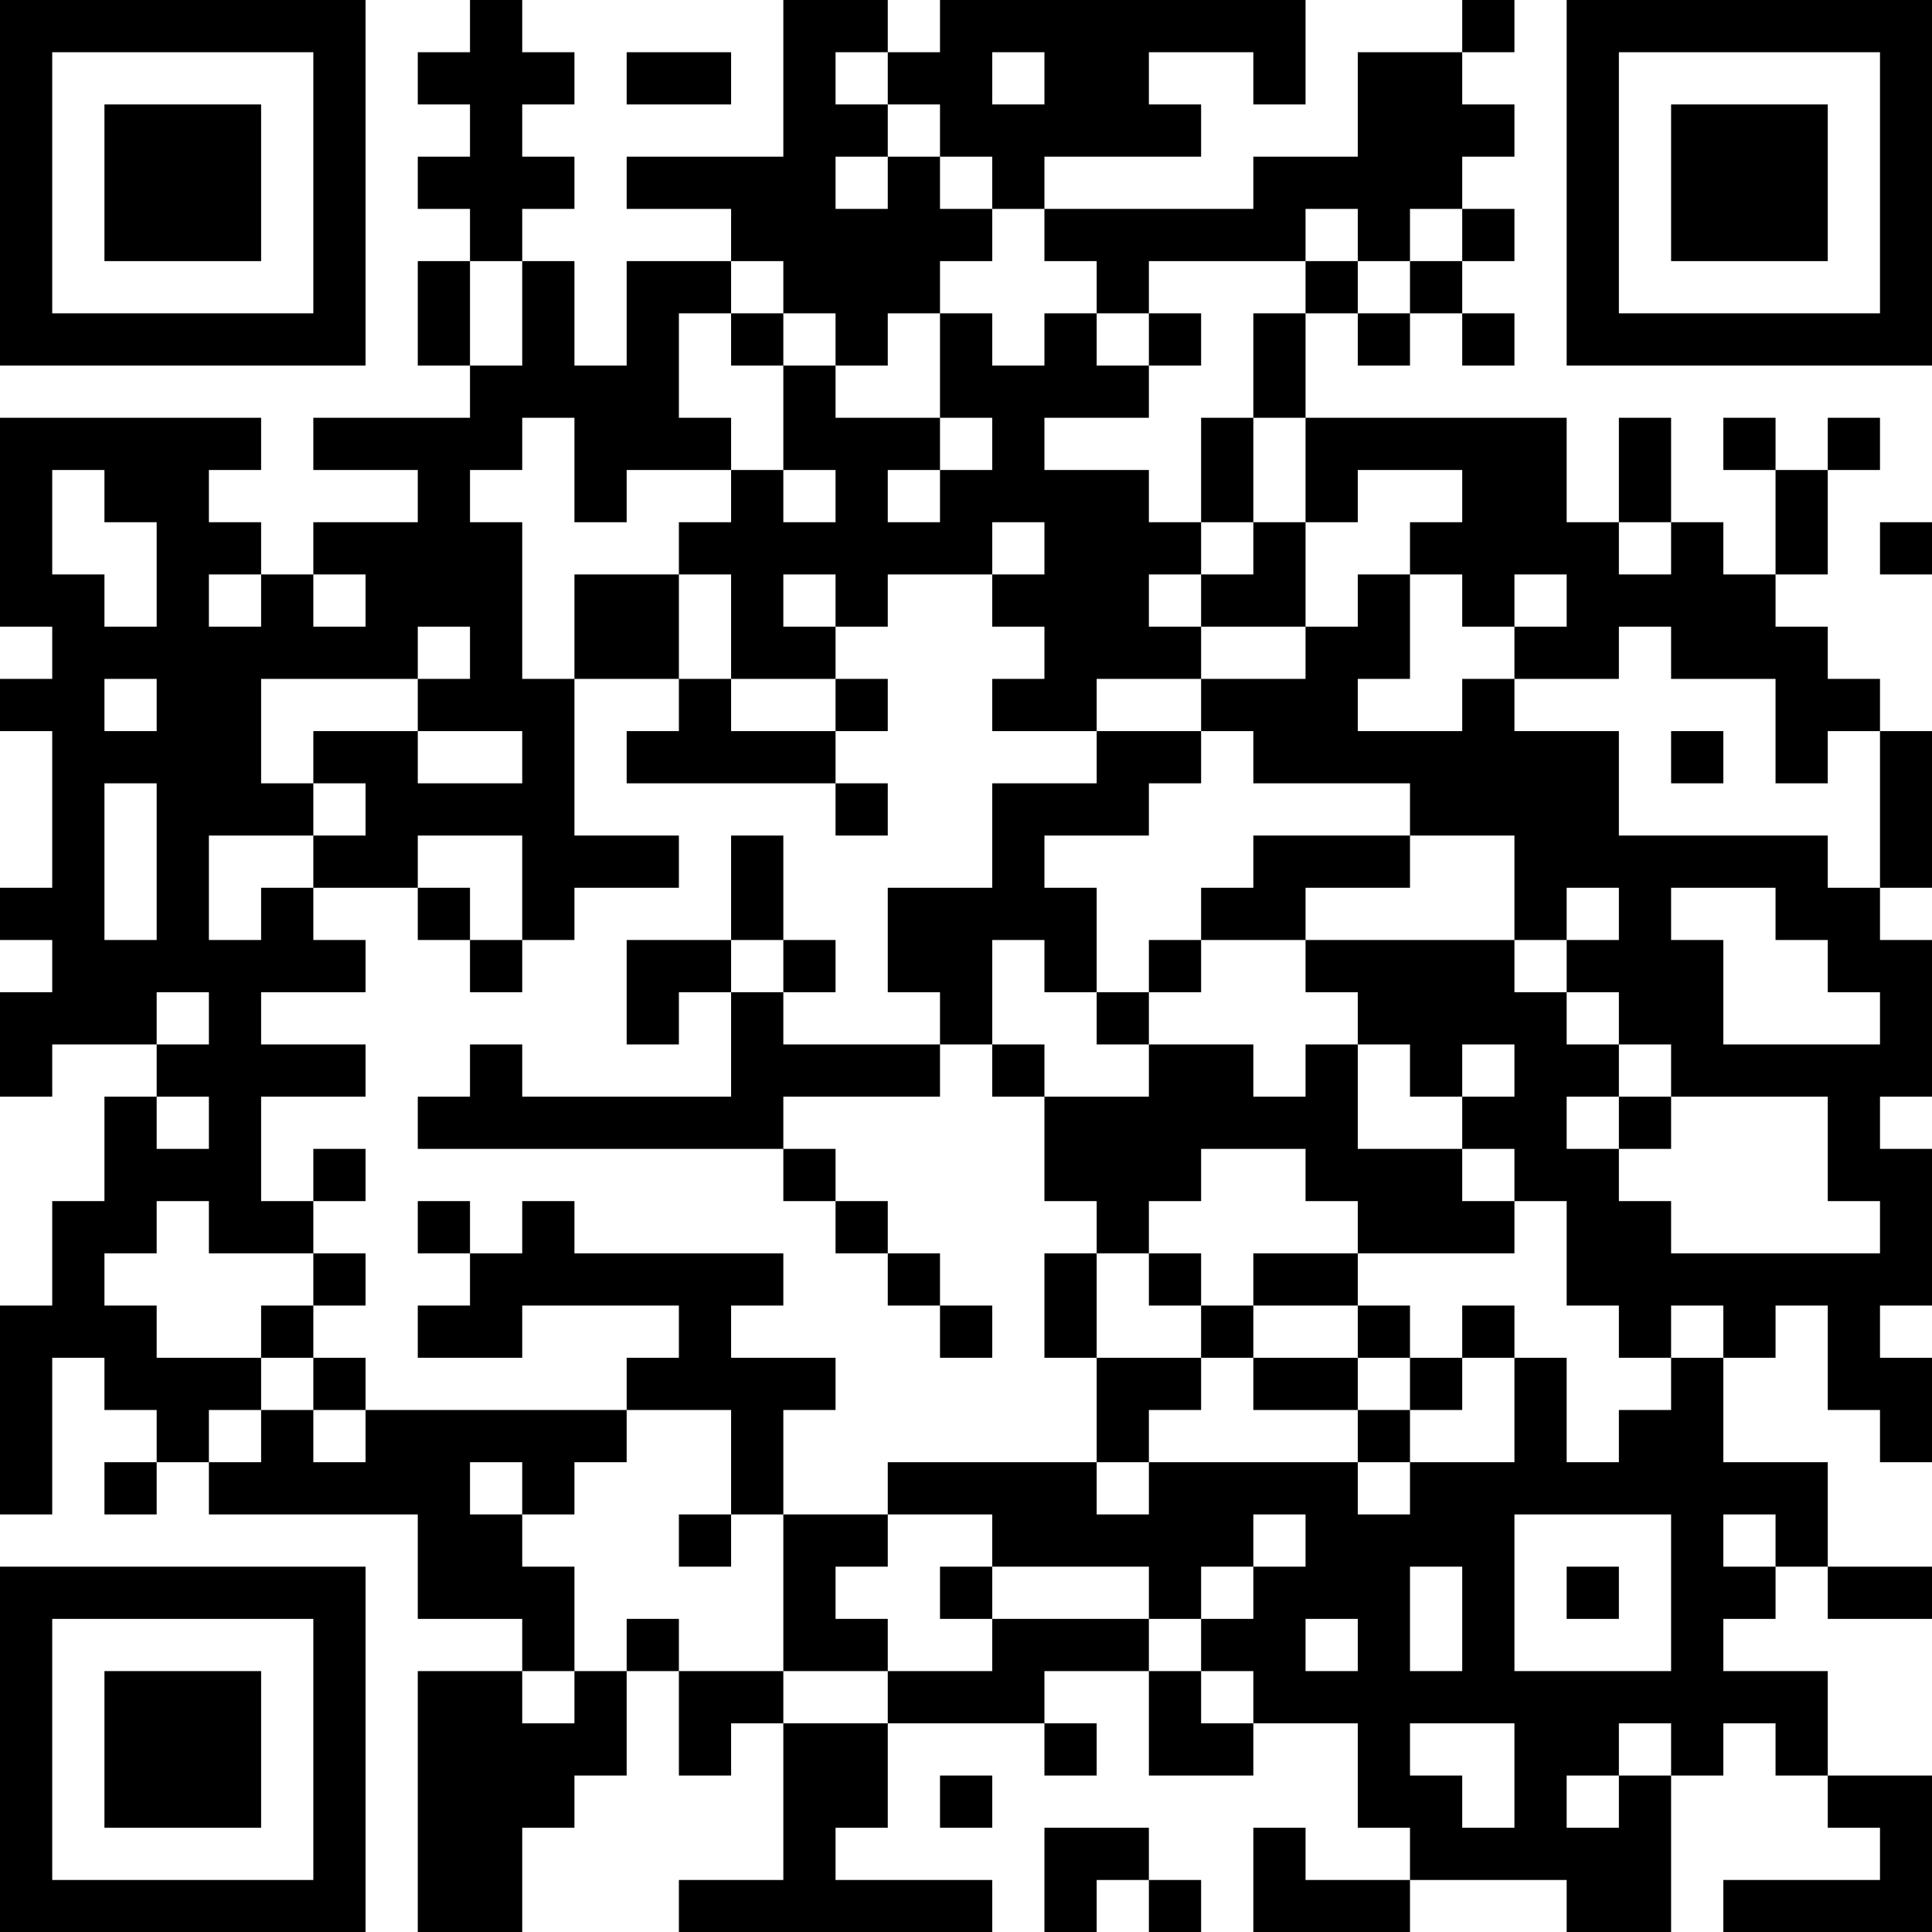
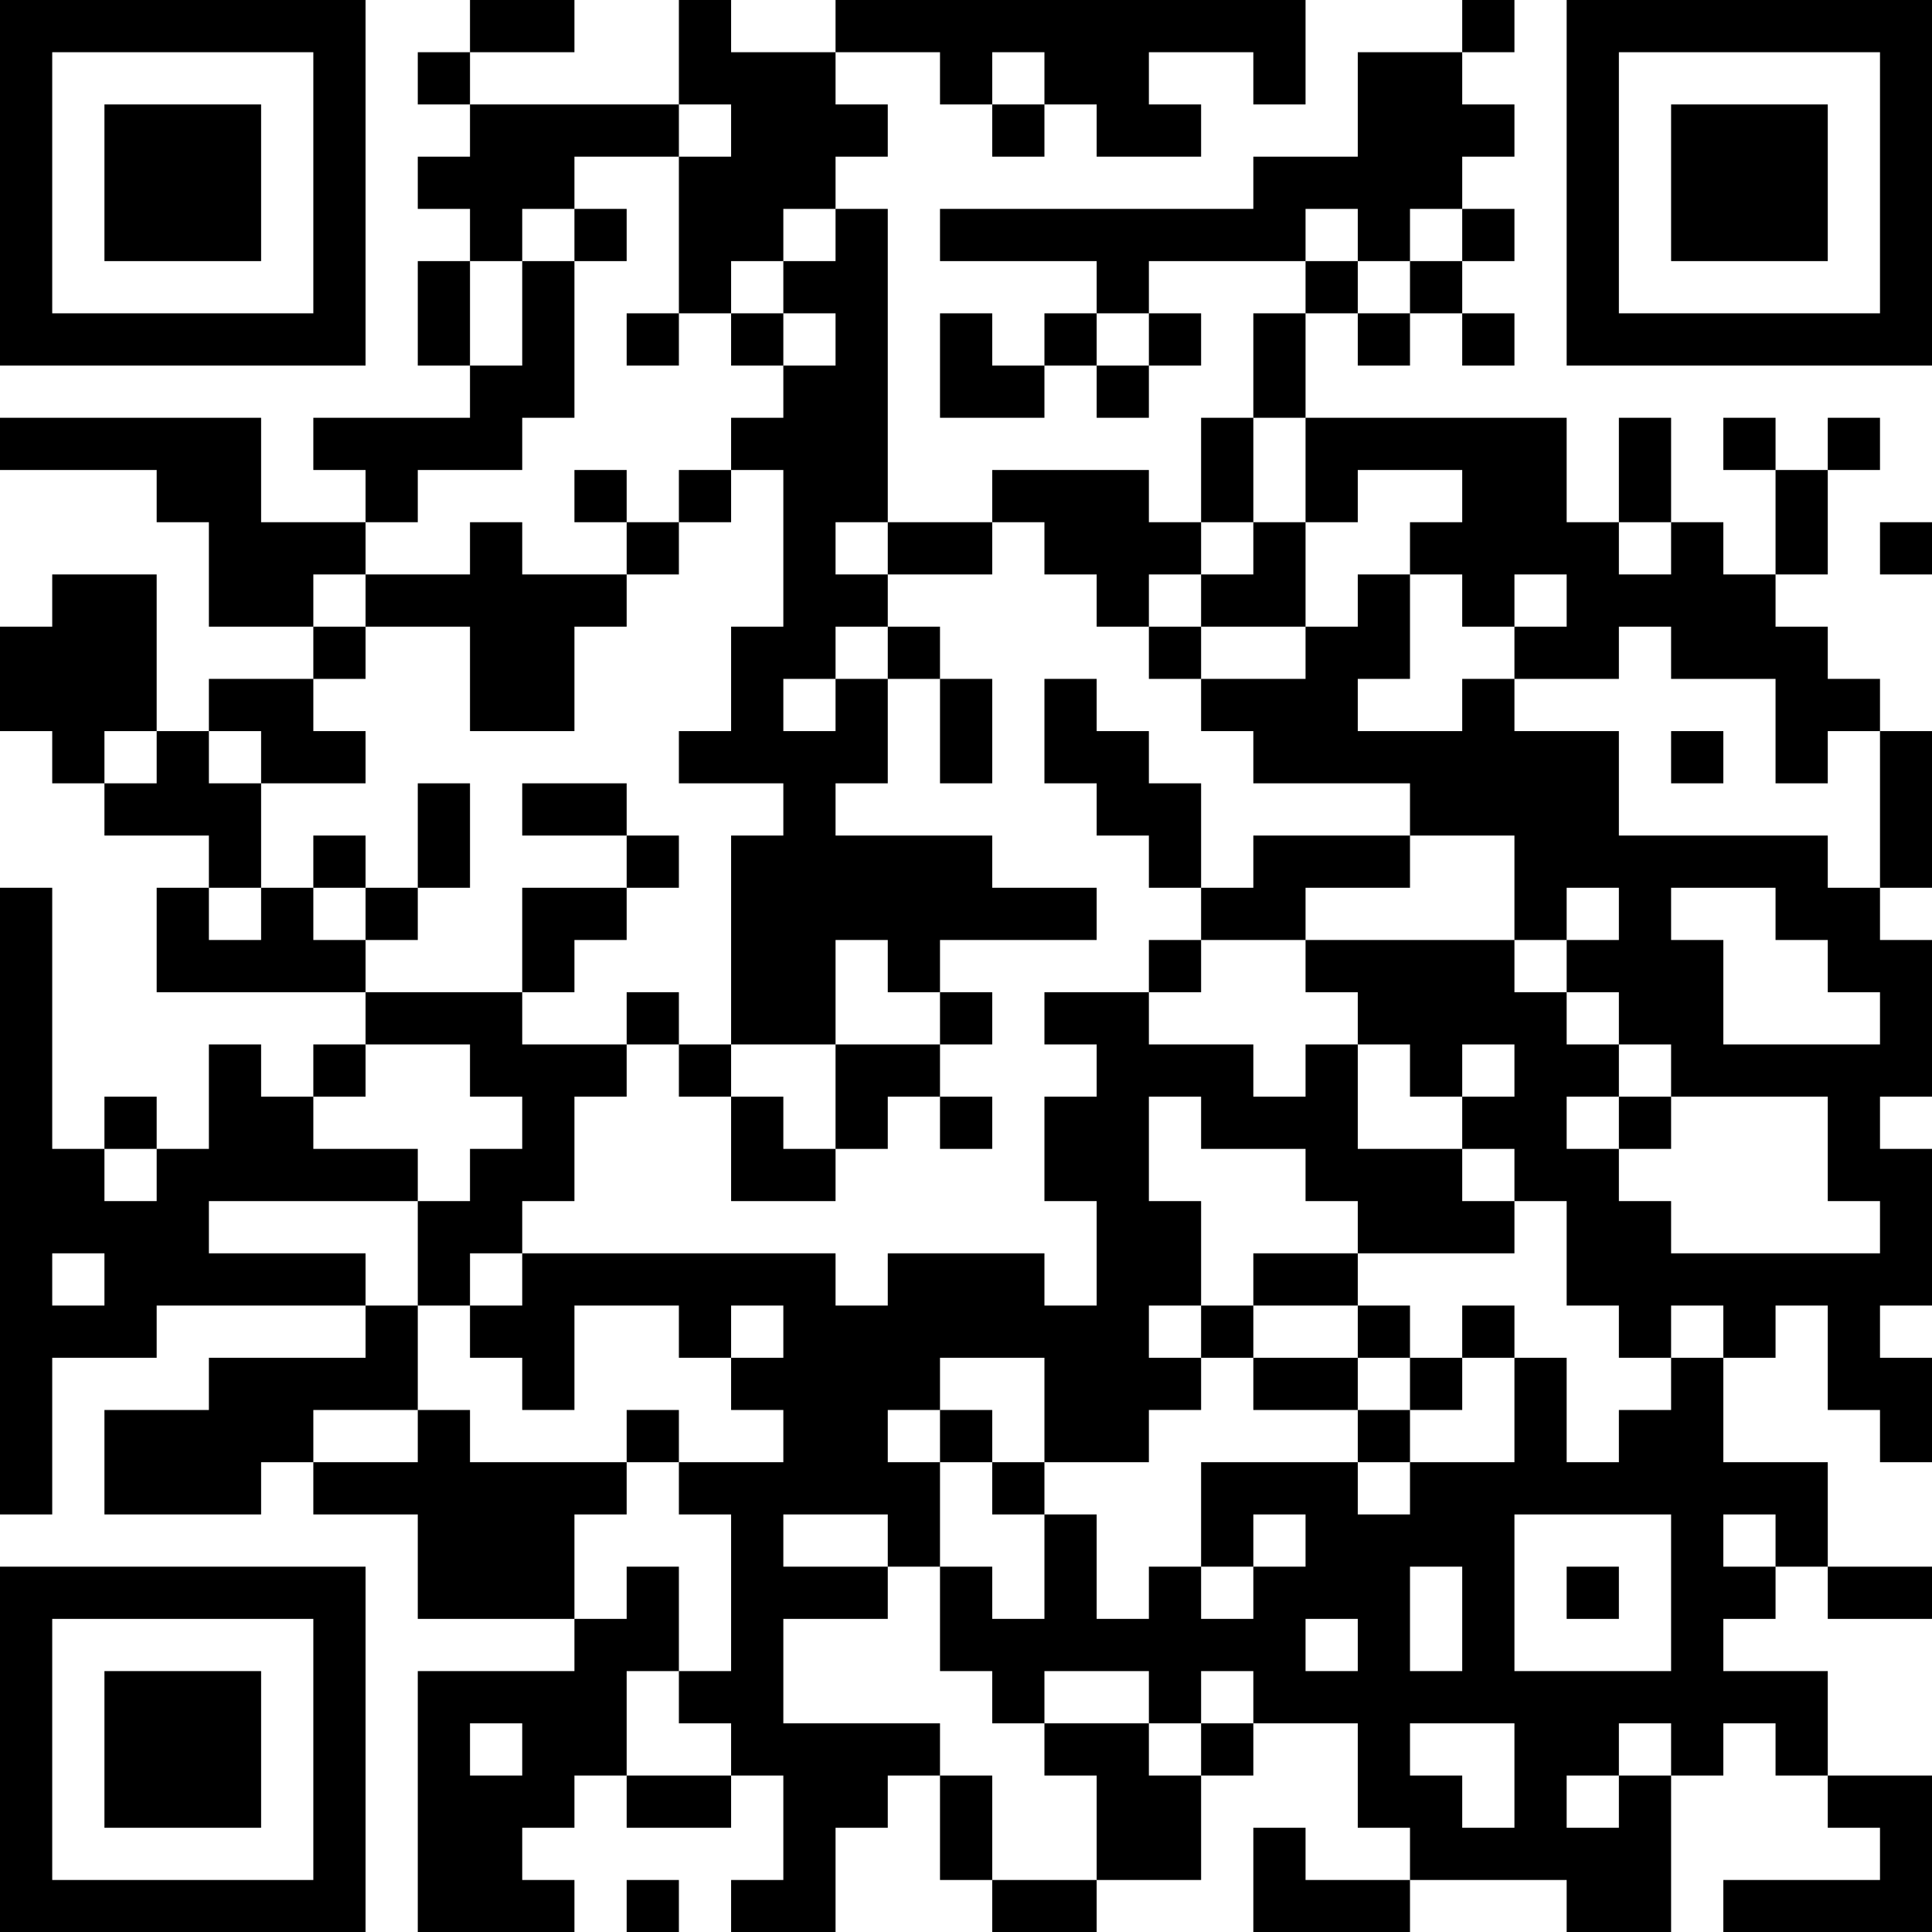
<svg xmlns="http://www.w3.org/2000/svg" version="1.1" width="100" height="100" viewBox="0 0 100 100">
  <rect x="0" y="0" width="100" height="100" fill="#ffffff" />
  <g transform="scale(2.703)">
    <g transform="translate(0,0)">
-       <path fill-rule="evenodd" d="M9 0L9 1L8 1L8 2L9 2L9 3L8 3L8 4L9 4L9 5L8 5L8 7L9 7L9 8L6 8L6 9L8 9L8 10L6 10L6 11L5 11L5 10L4 10L4 9L5 9L5 8L0 8L0 12L1 12L1 13L0 13L0 14L1 14L1 17L0 17L0 18L1 18L1 19L0 19L0 21L1 21L1 20L3 20L3 21L2 21L2 23L1 23L1 25L0 25L0 29L1 29L1 26L2 26L2 27L3 27L3 28L2 28L2 29L3 29L3 28L4 28L4 29L8 29L8 31L10 31L10 32L8 32L8 37L10 37L10 35L11 35L11 34L12 34L12 32L13 32L13 34L14 34L14 33L15 33L15 36L13 36L13 37L19 37L19 36L16 36L16 35L17 35L17 33L20 33L20 34L21 34L21 33L20 33L20 32L22 32L22 34L24 34L24 33L26 33L26 35L27 35L27 36L25 36L25 35L24 35L24 37L27 37L27 36L30 36L30 37L32 37L32 34L33 34L33 33L34 33L34 34L35 34L35 35L36 35L36 36L33 36L33 37L37 37L37 34L35 34L35 32L33 32L33 31L34 31L34 30L35 30L35 31L37 31L37 30L35 30L35 28L33 28L33 26L34 26L34 25L35 25L35 27L36 27L36 28L37 28L37 26L36 26L36 25L37 25L37 22L36 22L36 21L37 21L37 18L36 18L36 17L37 17L37 14L36 14L36 13L35 13L35 12L34 12L34 11L35 11L35 9L36 9L36 8L35 8L35 9L34 9L34 8L33 8L33 9L34 9L34 11L33 11L33 10L32 10L32 8L31 8L31 10L30 10L30 8L25 8L25 6L26 6L26 7L27 7L27 6L28 6L28 7L29 7L29 6L28 6L28 5L29 5L29 4L28 4L28 3L29 3L29 2L28 2L28 1L29 1L29 0L28 0L28 1L26 1L26 3L24 3L24 4L20 4L20 3L23 3L23 2L22 2L22 1L24 1L24 2L25 2L25 0L18 0L18 1L17 1L17 0L15 0L15 3L12 3L12 4L14 4L14 5L12 5L12 7L11 7L11 5L10 5L10 4L11 4L11 3L10 3L10 2L11 2L11 1L10 1L10 0ZM12 1L12 2L14 2L14 1ZM16 1L16 2L17 2L17 3L16 3L16 4L17 4L17 3L18 3L18 4L19 4L19 5L18 5L18 6L17 6L17 7L16 7L16 6L15 6L15 5L14 5L14 6L13 6L13 8L14 8L14 9L12 9L12 10L11 10L11 8L10 8L10 9L9 9L9 10L10 10L10 13L11 13L11 16L13 16L13 17L11 17L11 18L10 18L10 16L8 16L8 17L6 17L6 16L7 16L7 15L6 15L6 14L8 14L8 15L10 15L10 14L8 14L8 13L9 13L9 12L8 12L8 13L5 13L5 15L6 15L6 16L4 16L4 18L5 18L5 17L6 17L6 18L7 18L7 19L5 19L5 20L7 20L7 21L5 21L5 23L6 23L6 24L4 24L4 23L3 23L3 24L2 24L2 25L3 25L3 26L5 26L5 27L4 27L4 28L5 28L5 27L6 27L6 28L7 28L7 27L12 27L12 28L11 28L11 29L10 29L10 28L9 28L9 29L10 29L10 30L11 30L11 32L10 32L10 33L11 33L11 32L12 32L12 31L13 31L13 32L15 32L15 33L17 33L17 32L19 32L19 31L22 31L22 32L23 32L23 33L24 33L24 32L23 32L23 31L24 31L24 30L25 30L25 29L24 29L24 30L23 30L23 31L22 31L22 30L19 30L19 29L17 29L17 28L21 28L21 29L22 29L22 28L26 28L26 29L27 29L27 28L29 28L29 26L30 26L30 28L31 28L31 27L32 27L32 26L33 26L33 25L32 25L32 26L31 26L31 25L30 25L30 23L29 23L29 22L28 22L28 21L29 21L29 20L28 20L28 21L27 21L27 20L26 20L26 19L25 19L25 18L29 18L29 19L30 19L30 20L31 20L31 21L30 21L30 22L31 22L31 23L32 23L32 24L36 24L36 23L35 23L35 21L32 21L32 20L31 20L31 19L30 19L30 18L31 18L31 17L30 17L30 18L29 18L29 16L27 16L27 15L24 15L24 14L23 14L23 13L25 13L25 12L26 12L26 11L27 11L27 13L26 13L26 14L28 14L28 13L29 13L29 14L31 14L31 16L35 16L35 17L36 17L36 14L35 14L35 15L34 15L34 13L32 13L32 12L31 12L31 13L29 13L29 12L30 12L30 11L29 11L29 12L28 12L28 11L27 11L27 10L28 10L28 9L26 9L26 10L25 10L25 8L24 8L24 6L25 6L25 5L26 5L26 6L27 6L27 5L28 5L28 4L27 4L27 5L26 5L26 4L25 4L25 5L22 5L22 6L21 6L21 5L20 5L20 4L19 4L19 3L18 3L18 2L17 2L17 1ZM19 1L19 2L20 2L20 1ZM9 5L9 7L10 7L10 5ZM14 6L14 7L15 7L15 9L14 9L14 10L13 10L13 11L11 11L11 13L13 13L13 14L12 14L12 15L16 15L16 16L17 16L17 15L16 15L16 14L17 14L17 13L16 13L16 12L17 12L17 11L19 11L19 12L20 12L20 13L19 13L19 14L21 14L21 15L19 15L19 17L17 17L17 19L18 19L18 20L15 20L15 19L16 19L16 18L15 18L15 16L14 16L14 18L12 18L12 20L13 20L13 19L14 19L14 21L10 21L10 20L9 20L9 21L8 21L8 22L15 22L15 23L16 23L16 24L17 24L17 25L18 25L18 26L19 26L19 25L18 25L18 24L17 24L17 23L16 23L16 22L15 22L15 21L18 21L18 20L19 20L19 21L20 21L20 23L21 23L21 24L20 24L20 26L21 26L21 28L22 28L22 27L23 27L23 26L24 26L24 27L26 27L26 28L27 28L27 27L28 27L28 26L29 26L29 25L28 25L28 26L27 26L27 25L26 25L26 24L29 24L29 23L28 23L28 22L26 22L26 20L25 20L25 21L24 21L24 20L22 20L22 19L23 19L23 18L25 18L25 17L27 17L27 16L24 16L24 17L23 17L23 18L22 18L22 19L21 19L21 17L20 17L20 16L22 16L22 15L23 15L23 14L21 14L21 13L23 13L23 12L25 12L25 10L24 10L24 8L23 8L23 10L22 10L22 9L20 9L20 8L22 8L22 7L23 7L23 6L22 6L22 7L21 7L21 6L20 6L20 7L19 7L19 6L18 6L18 8L16 8L16 7L15 7L15 6ZM18 8L18 9L17 9L17 10L18 10L18 9L19 9L19 8ZM1 9L1 11L2 11L2 12L3 12L3 10L2 10L2 9ZM15 9L15 10L16 10L16 9ZM19 10L19 11L20 11L20 10ZM23 10L23 11L22 11L22 12L23 12L23 11L24 11L24 10ZM31 10L31 11L32 11L32 10ZM36 10L36 11L37 11L37 10ZM4 11L4 12L5 12L5 11ZM6 11L6 12L7 12L7 11ZM13 11L13 13L14 13L14 14L16 14L16 13L14 13L14 11ZM15 11L15 12L16 12L16 11ZM2 13L2 14L3 14L3 13ZM32 14L32 15L33 15L33 14ZM2 15L2 18L3 18L3 15ZM8 17L8 18L9 18L9 19L10 19L10 18L9 18L9 17ZM32 17L32 18L33 18L33 20L36 20L36 19L35 19L35 18L34 18L34 17ZM14 18L14 19L15 19L15 18ZM19 18L19 20L20 20L20 21L22 21L22 20L21 20L21 19L20 19L20 18ZM3 19L3 20L4 20L4 19ZM3 21L3 22L4 22L4 21ZM31 21L31 22L32 22L32 21ZM6 22L6 23L7 23L7 22ZM23 22L23 23L22 23L22 24L21 24L21 26L23 26L23 25L24 25L24 26L26 26L26 27L27 27L27 26L26 26L26 25L24 25L24 24L26 24L26 23L25 23L25 22ZM8 23L8 24L9 24L9 25L8 25L8 26L10 26L10 25L13 25L13 26L12 26L12 27L14 27L14 29L13 29L13 30L14 30L14 29L15 29L15 32L17 32L17 31L16 31L16 30L17 30L17 29L15 29L15 27L16 27L16 26L14 26L14 25L15 25L15 24L11 24L11 23L10 23L10 24L9 24L9 23ZM6 24L6 25L5 25L5 26L6 26L6 27L7 27L7 26L6 26L6 25L7 25L7 24ZM22 24L22 25L23 25L23 24ZM29 29L29 32L32 32L32 29ZM33 29L33 30L34 30L34 29ZM18 30L18 31L19 31L19 30ZM27 30L27 32L28 32L28 30ZM30 30L30 31L31 31L31 30ZM25 31L25 32L26 32L26 31ZM27 33L27 34L28 34L28 35L29 35L29 33ZM31 33L31 34L30 34L30 35L31 35L31 34L32 34L32 33ZM18 34L18 35L19 35L19 34ZM20 35L20 37L21 37L21 36L22 36L22 37L23 37L23 36L22 36L22 35ZM0 0L0 7L7 7L7 0ZM1 1L1 6L6 6L6 1ZM2 2L2 5L5 5L5 2ZM30 0L30 7L37 7L37 0ZM31 1L31 6L36 6L36 1ZM32 2L32 5L35 5L35 2ZM0 30L0 37L7 37L7 30ZM1 31L1 36L6 36L6 31ZM2 32L2 35L5 35L5 32Z" fill="#000000" />
+       <path fill-rule="evenodd" d="M9 0L9 1L8 1L8 2L9 2L9 3L8 3L8 4L9 4L9 5L8 5L8 7L9 7L9 8L6 8L6 9L7 9L7 10L5 10L5 8L0 8L0 9L3 9L3 10L4 10L4 12L6 12L6 13L4 13L4 14L3 14L3 11L1 11L1 12L0 12L0 14L1 14L1 15L2 15L2 16L4 16L4 17L3 17L3 19L7 19L7 20L6 20L6 21L5 21L5 20L4 20L4 22L3 22L3 21L2 21L2 22L1 22L1 17L0 17L0 29L1 29L1 26L3 26L3 25L7 25L7 26L4 26L4 27L2 27L2 29L5 29L5 28L6 28L6 29L8 29L8 31L11 31L11 32L8 32L8 37L11 37L11 36L10 36L10 35L11 35L11 34L12 34L12 35L14 35L14 34L15 34L15 36L14 36L14 37L16 37L16 35L17 35L17 34L18 34L18 36L19 36L19 37L21 37L21 36L23 36L23 34L24 34L24 33L26 33L26 35L27 35L27 36L25 36L25 35L24 35L24 37L27 37L27 36L30 36L30 37L32 37L32 34L33 34L33 33L34 33L34 34L35 34L35 35L36 35L36 36L33 36L33 37L37 37L37 34L35 34L35 32L33 32L33 31L34 31L34 30L35 30L35 31L37 31L37 30L35 30L35 28L33 28L33 26L34 26L34 25L35 25L35 27L36 27L36 28L37 28L37 26L36 26L36 25L37 25L37 22L36 22L36 21L37 21L37 18L36 18L36 17L37 17L37 14L36 14L36 13L35 13L35 12L34 12L34 11L35 11L35 9L36 9L36 8L35 8L35 9L34 9L34 8L33 8L33 9L34 9L34 11L33 11L33 10L32 10L32 8L31 8L31 10L30 10L30 8L25 8L25 6L26 6L26 7L27 7L27 6L28 6L28 7L29 7L29 6L28 6L28 5L29 5L29 4L28 4L28 3L29 3L29 2L28 2L28 1L29 1L29 0L28 0L28 1L26 1L26 3L24 3L24 4L18 4L18 5L21 5L21 6L20 6L20 7L19 7L19 6L18 6L18 8L20 8L20 7L21 7L21 8L22 8L22 7L23 7L23 6L22 6L22 5L25 5L25 6L24 6L24 8L23 8L23 10L22 10L22 9L19 9L19 10L17 10L17 4L16 4L16 3L17 3L17 2L16 2L16 1L18 1L18 2L19 2L19 3L20 3L20 2L21 2L21 3L23 3L23 2L22 2L22 1L24 1L24 2L25 2L25 0L16 0L16 1L14 1L14 0L13 0L13 2L9 2L9 1L11 1L11 0ZM19 1L19 2L20 2L20 1ZM13 2L13 3L11 3L11 4L10 4L10 5L9 5L9 7L10 7L10 5L11 5L11 8L10 8L10 9L8 9L8 10L7 10L7 11L6 11L6 12L7 12L7 13L6 13L6 14L7 14L7 15L5 15L5 14L4 14L4 15L5 15L5 17L4 17L4 18L5 18L5 17L6 17L6 18L7 18L7 19L10 19L10 20L12 20L12 21L11 21L11 23L10 23L10 24L9 24L9 25L8 25L8 23L9 23L9 22L10 22L10 21L9 21L9 20L7 20L7 21L6 21L6 22L8 22L8 23L4 23L4 24L7 24L7 25L8 25L8 27L6 27L6 28L8 28L8 27L9 27L9 28L12 28L12 29L11 29L11 31L12 31L12 30L13 30L13 32L12 32L12 34L14 34L14 33L13 33L13 32L14 32L14 29L13 29L13 28L15 28L15 27L14 27L14 26L15 26L15 25L14 25L14 26L13 26L13 25L11 25L11 27L10 27L10 26L9 26L9 25L10 25L10 24L16 24L16 25L17 25L17 24L20 24L20 25L21 25L21 23L20 23L20 21L21 21L21 20L20 20L20 19L22 19L22 20L24 20L24 21L25 21L25 20L26 20L26 22L28 22L28 23L29 23L29 24L26 24L26 23L25 23L25 22L23 22L23 21L22 21L22 23L23 23L23 25L22 25L22 26L23 26L23 27L22 27L22 28L20 28L20 26L18 26L18 27L17 27L17 28L18 28L18 30L17 30L17 29L15 29L15 30L17 30L17 31L15 31L15 33L18 33L18 34L19 34L19 36L21 36L21 34L20 34L20 33L22 33L22 34L23 34L23 33L24 33L24 32L23 32L23 33L22 33L22 32L20 32L20 33L19 33L19 32L18 32L18 30L19 30L19 31L20 31L20 29L21 29L21 31L22 31L22 30L23 30L23 31L24 31L24 30L25 30L25 29L24 29L24 30L23 30L23 28L26 28L26 29L27 29L27 28L29 28L29 26L30 26L30 28L31 28L31 27L32 27L32 26L33 26L33 25L32 25L32 26L31 26L31 25L30 25L30 23L29 23L29 22L28 22L28 21L29 21L29 20L28 20L28 21L27 21L27 20L26 20L26 19L25 19L25 18L29 18L29 19L30 19L30 20L31 20L31 21L30 21L30 22L31 22L31 23L32 23L32 24L36 24L36 23L35 23L35 21L32 21L32 20L31 20L31 19L30 19L30 18L31 18L31 17L30 17L30 18L29 18L29 16L27 16L27 15L24 15L24 14L23 14L23 13L25 13L25 12L26 12L26 11L27 11L27 13L26 13L26 14L28 14L28 13L29 13L29 14L31 14L31 16L35 16L35 17L36 17L36 14L35 14L35 15L34 15L34 13L32 13L32 12L31 12L31 13L29 13L29 12L30 12L30 11L29 11L29 12L28 12L28 11L27 11L27 10L28 10L28 9L26 9L26 10L25 10L25 8L24 8L24 10L23 10L23 11L22 11L22 12L21 12L21 11L20 11L20 10L19 10L19 11L17 11L17 10L16 10L16 11L17 11L17 12L16 12L16 13L15 13L15 14L16 14L16 13L17 13L17 15L16 15L16 16L19 16L19 17L21 17L21 18L18 18L18 19L17 19L17 18L16 18L16 20L14 20L14 16L15 16L15 15L13 15L13 14L14 14L14 12L15 12L15 9L14 9L14 8L15 8L15 7L16 7L16 6L15 6L15 5L16 5L16 4L15 4L15 5L14 5L14 6L13 6L13 3L14 3L14 2ZM11 4L11 5L12 5L12 4ZM25 4L25 5L26 5L26 6L27 6L27 5L28 5L28 4L27 4L27 5L26 5L26 4ZM12 6L12 7L13 7L13 6ZM14 6L14 7L15 7L15 6ZM21 6L21 7L22 7L22 6ZM11 9L11 10L12 10L12 11L10 11L10 10L9 10L9 11L7 11L7 12L9 12L9 14L11 14L11 12L12 12L12 11L13 11L13 10L14 10L14 9L13 9L13 10L12 10L12 9ZM24 10L24 11L23 11L23 12L22 12L22 13L23 13L23 12L25 12L25 10ZM31 10L31 11L32 11L32 10ZM36 10L36 11L37 11L37 10ZM17 12L17 13L18 13L18 15L19 15L19 13L18 13L18 12ZM20 13L20 15L21 15L21 16L22 16L22 17L23 17L23 18L22 18L22 19L23 19L23 18L25 18L25 17L27 17L27 16L24 16L24 17L23 17L23 15L22 15L22 14L21 14L21 13ZM2 14L2 15L3 15L3 14ZM32 14L32 15L33 15L33 14ZM8 15L8 17L7 17L7 16L6 16L6 17L7 17L7 18L8 18L8 17L9 17L9 15ZM10 15L10 16L12 16L12 17L10 17L10 19L11 19L11 18L12 18L12 17L13 17L13 16L12 16L12 15ZM32 17L32 18L33 18L33 20L36 20L36 19L35 19L35 18L34 18L34 17ZM12 19L12 20L13 20L13 21L14 21L14 23L16 23L16 22L17 22L17 21L18 21L18 22L19 22L19 21L18 21L18 20L19 20L19 19L18 19L18 20L16 20L16 22L15 22L15 21L14 21L14 20L13 20L13 19ZM31 21L31 22L32 22L32 21ZM2 22L2 23L3 23L3 22ZM1 24L1 25L2 25L2 24ZM24 24L24 25L23 25L23 26L24 26L24 27L26 27L26 28L27 28L27 27L28 27L28 26L29 26L29 25L28 25L28 26L27 26L27 25L26 25L26 24ZM24 25L24 26L26 26L26 27L27 27L27 26L26 26L26 25ZM12 27L12 28L13 28L13 27ZM18 27L18 28L19 28L19 29L20 29L20 28L19 28L19 27ZM29 29L29 32L32 32L32 29ZM33 29L33 30L34 30L34 29ZM27 30L27 32L28 32L28 30ZM30 30L30 31L31 31L31 30ZM25 31L25 32L26 32L26 31ZM9 33L9 34L10 34L10 33ZM27 33L27 34L28 34L28 35L29 35L29 33ZM31 33L31 34L30 34L30 35L31 35L31 34L32 34L32 33ZM12 36L12 37L13 37L13 36ZM0 0L0 7L7 7L7 0ZM1 1L1 6L6 6L6 1ZM2 2L2 5L5 5L5 2ZM30 0L30 7L37 7L37 0ZM31 1L31 6L36 6L36 1ZM32 2L32 5L35 5L35 2ZM0 30L0 37L7 37L7 30ZM1 31L1 36L6 36L6 31ZM2 32L2 35L5 35L5 32Z" fill="#000000" />
    </g>
  </g>
</svg>
